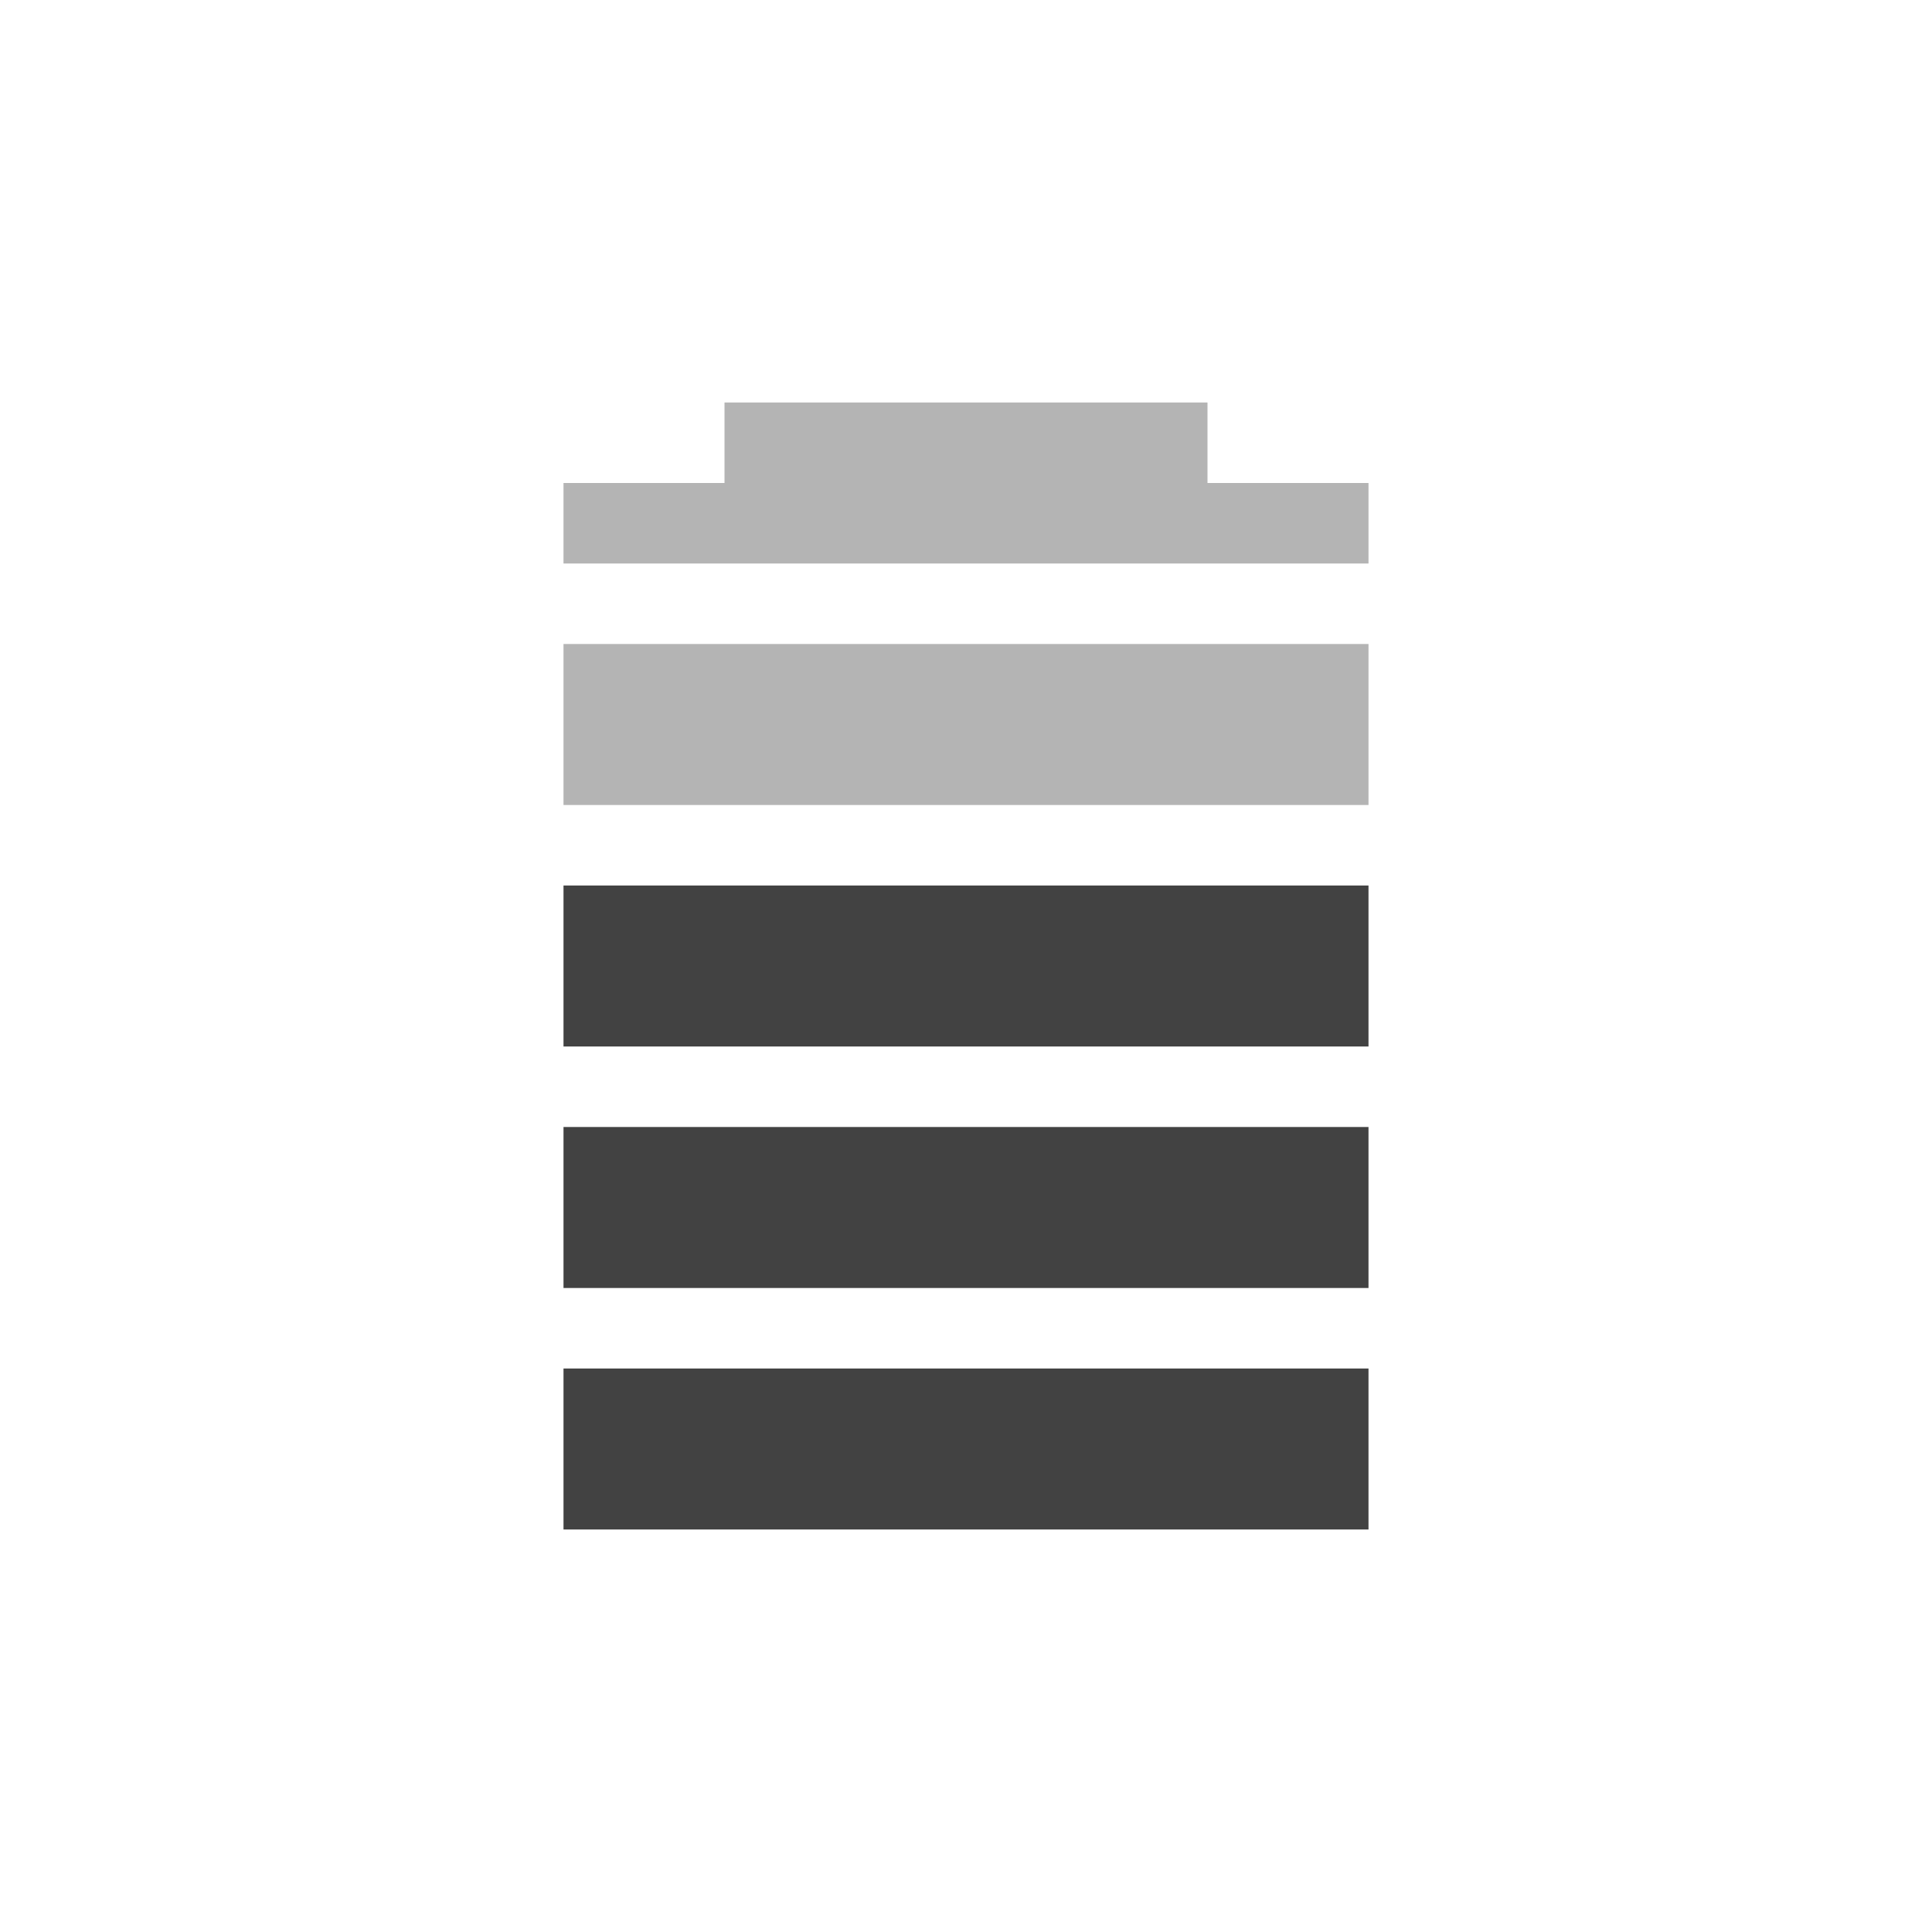
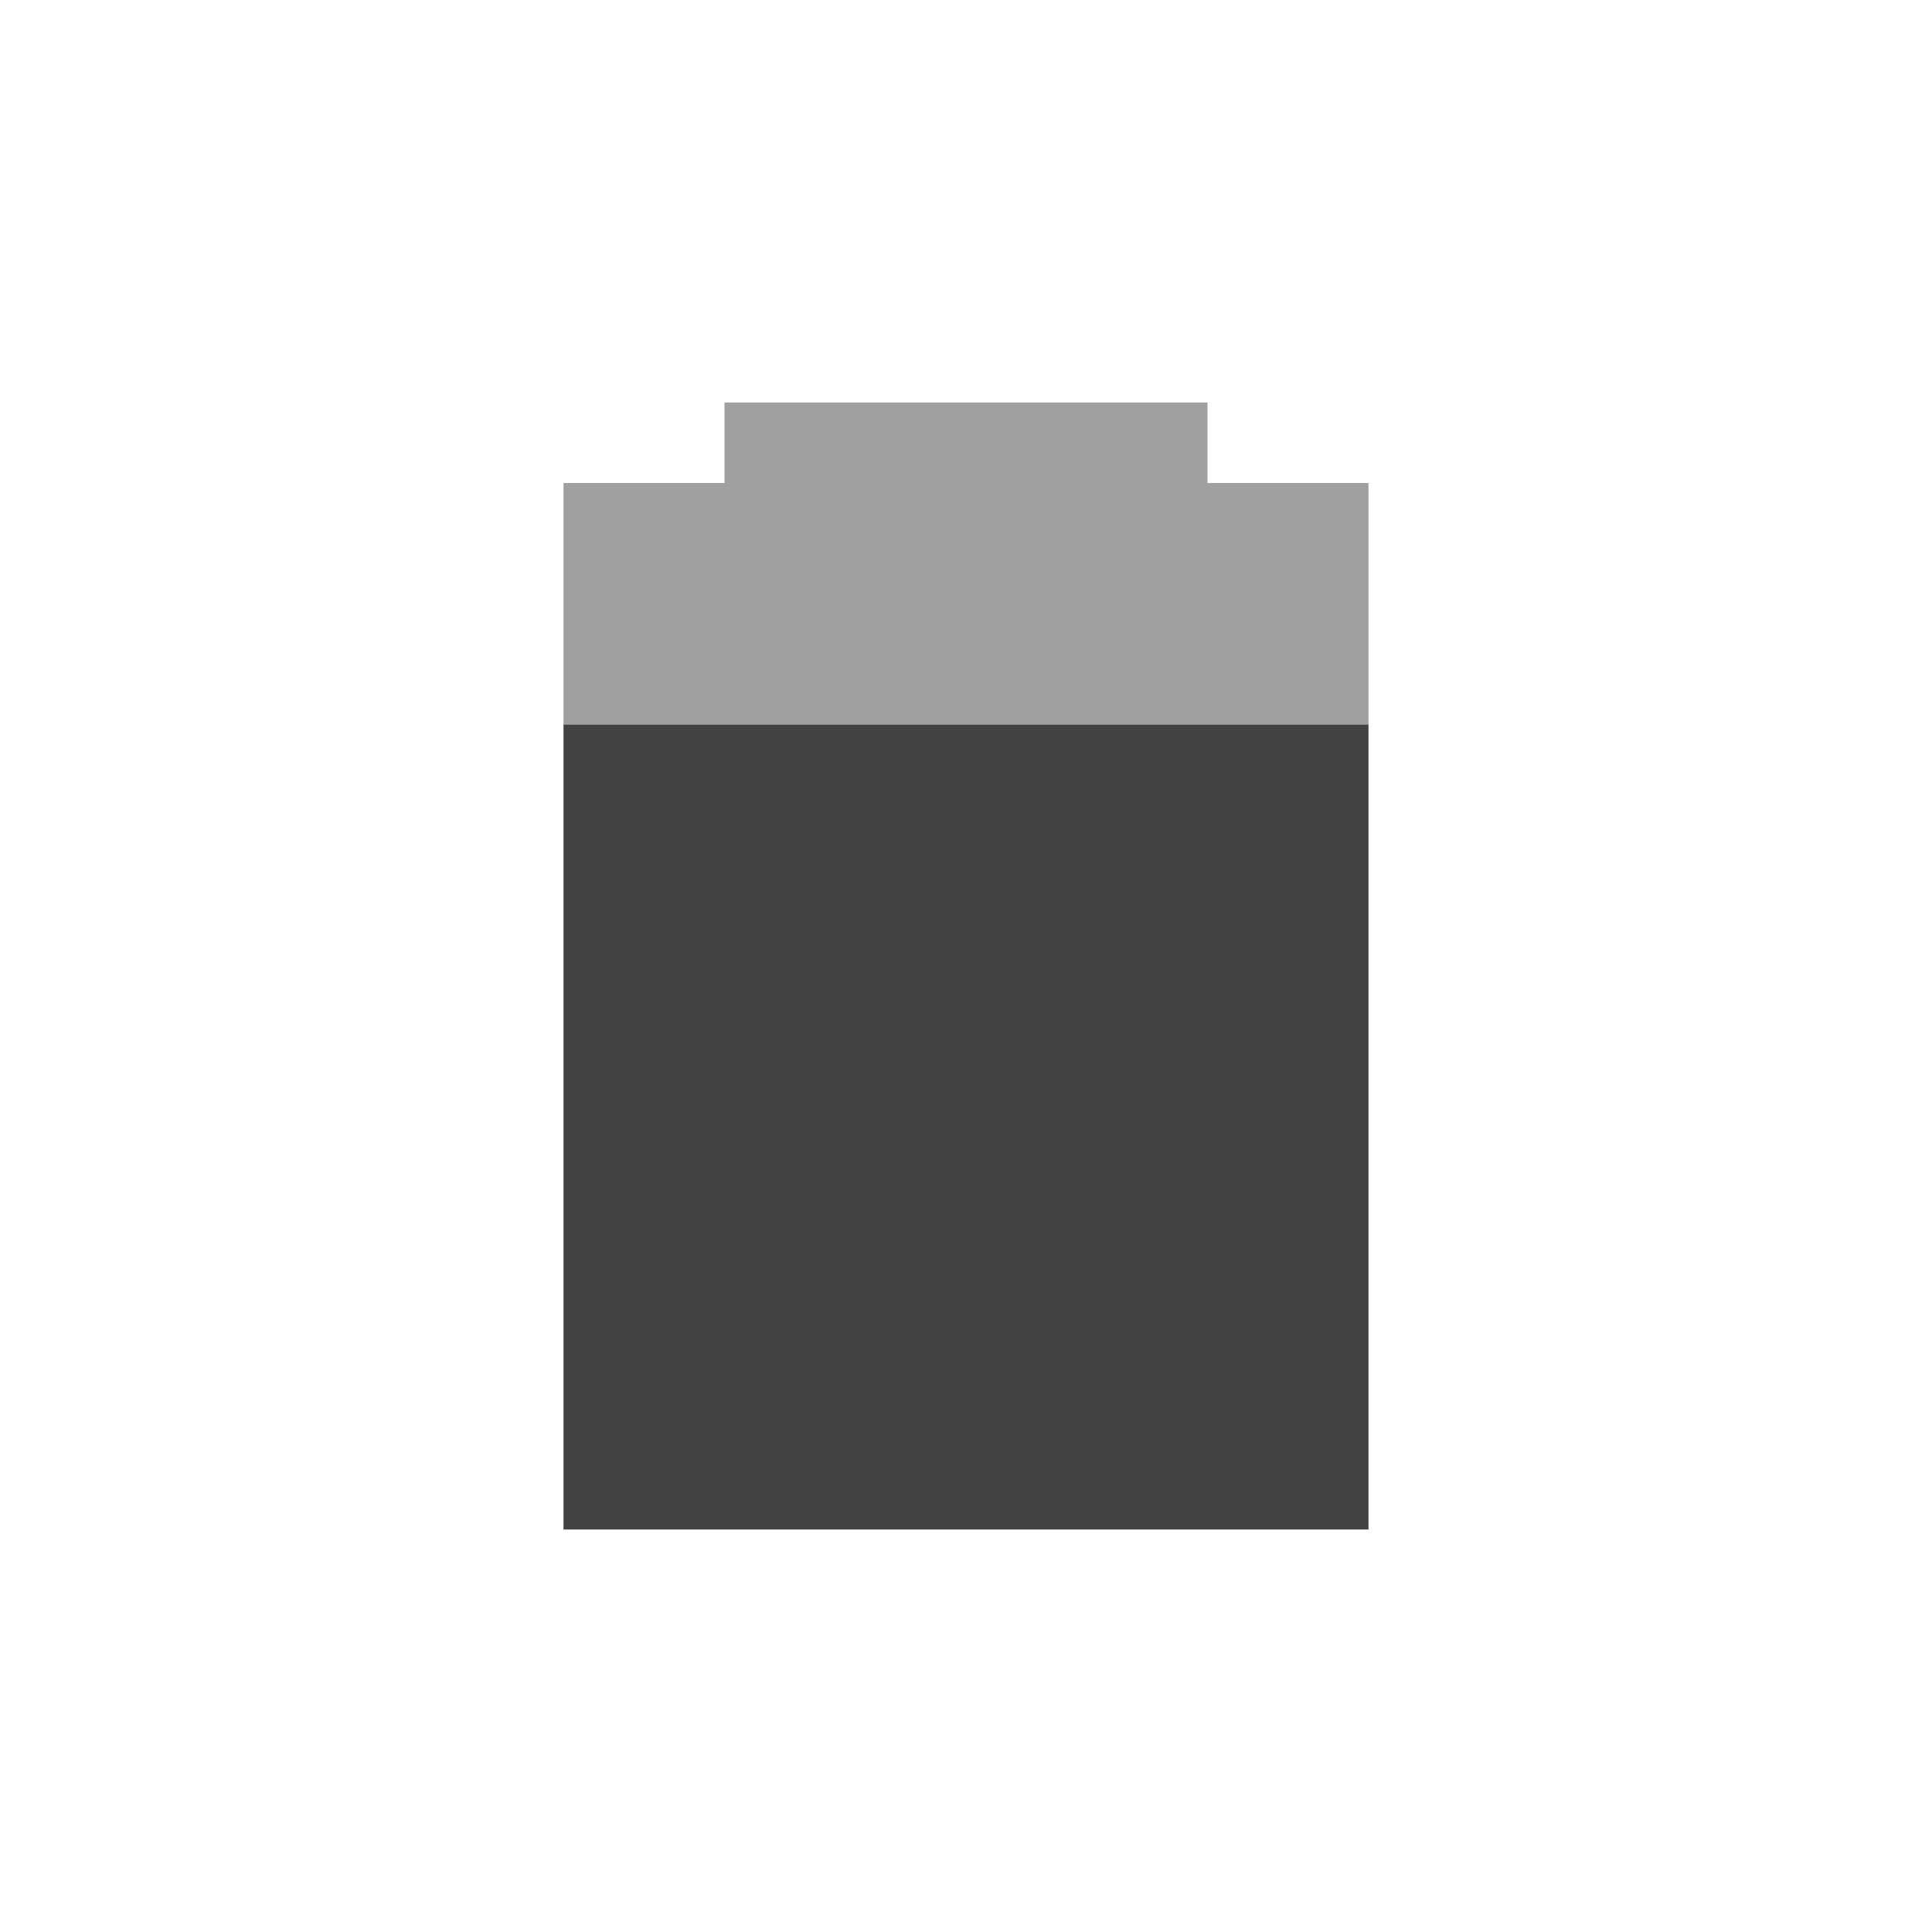
<svg xmlns="http://www.w3.org/2000/svg" width="24px" height="24px" viewBox="0 0 24 24" version="1.1">
  <g id="surface1">
-     <defs>
-       <style id="current-color-scheme" type="text/css">
-    .ColorScheme-Text { color:#3f3f3f; } .ColorScheme-Highlight { color:#eeeeee; }
-   </style>
-     </defs>
-     <path style="fill:currentColor;fill-opacity:0.392" class="ColorScheme-Text" d="M 9 5 L 9 6 L 7 6 L 7 7 L 17 7 L 17 6 L 15 6 L 15 5 Z M 7 8 L 7 10 L 17 10 L 17 8 Z M 7 8 " />
    <defs>
      <style id="current-color-scheme" type="text/css">
   .ColorScheme-Text { color:#424242; } .ColorScheme-Highlight { color:#eeeeee; }
  </style>
    </defs>
-     <path style="fill:currentColor" class="ColorScheme-Text" d="M 7 11 L 7 13 L 17 13 L 17 11 Z M 7 14 L 7 16 L 17 16 L 17 14 Z M 7 17 L 7 19 L 17 19 L 17 17 Z M 7 17 " />
+     <path style="fill:currentColor" class="ColorScheme-Text" d="M 7 9 L 7 19 L 17 19 L 17 9 Z M 7 9 " />
+     <defs>
+       <style id="current-color-scheme" type="text/css">
+    .ColorScheme-Text { color:#424242; } .ColorScheme-Highlight { color:#eeeeee; }
+   </style>
+     </defs>
+     <path style="fill:currentColor;fill-opacity:0.5" class="ColorScheme-Text" d="M 9 5 L 9 6 L 7 6 L 7 9 L 17 9 L 17 6 L 15 6 L 15 5 Z M 9 5 " />
  </g>
</svg>
